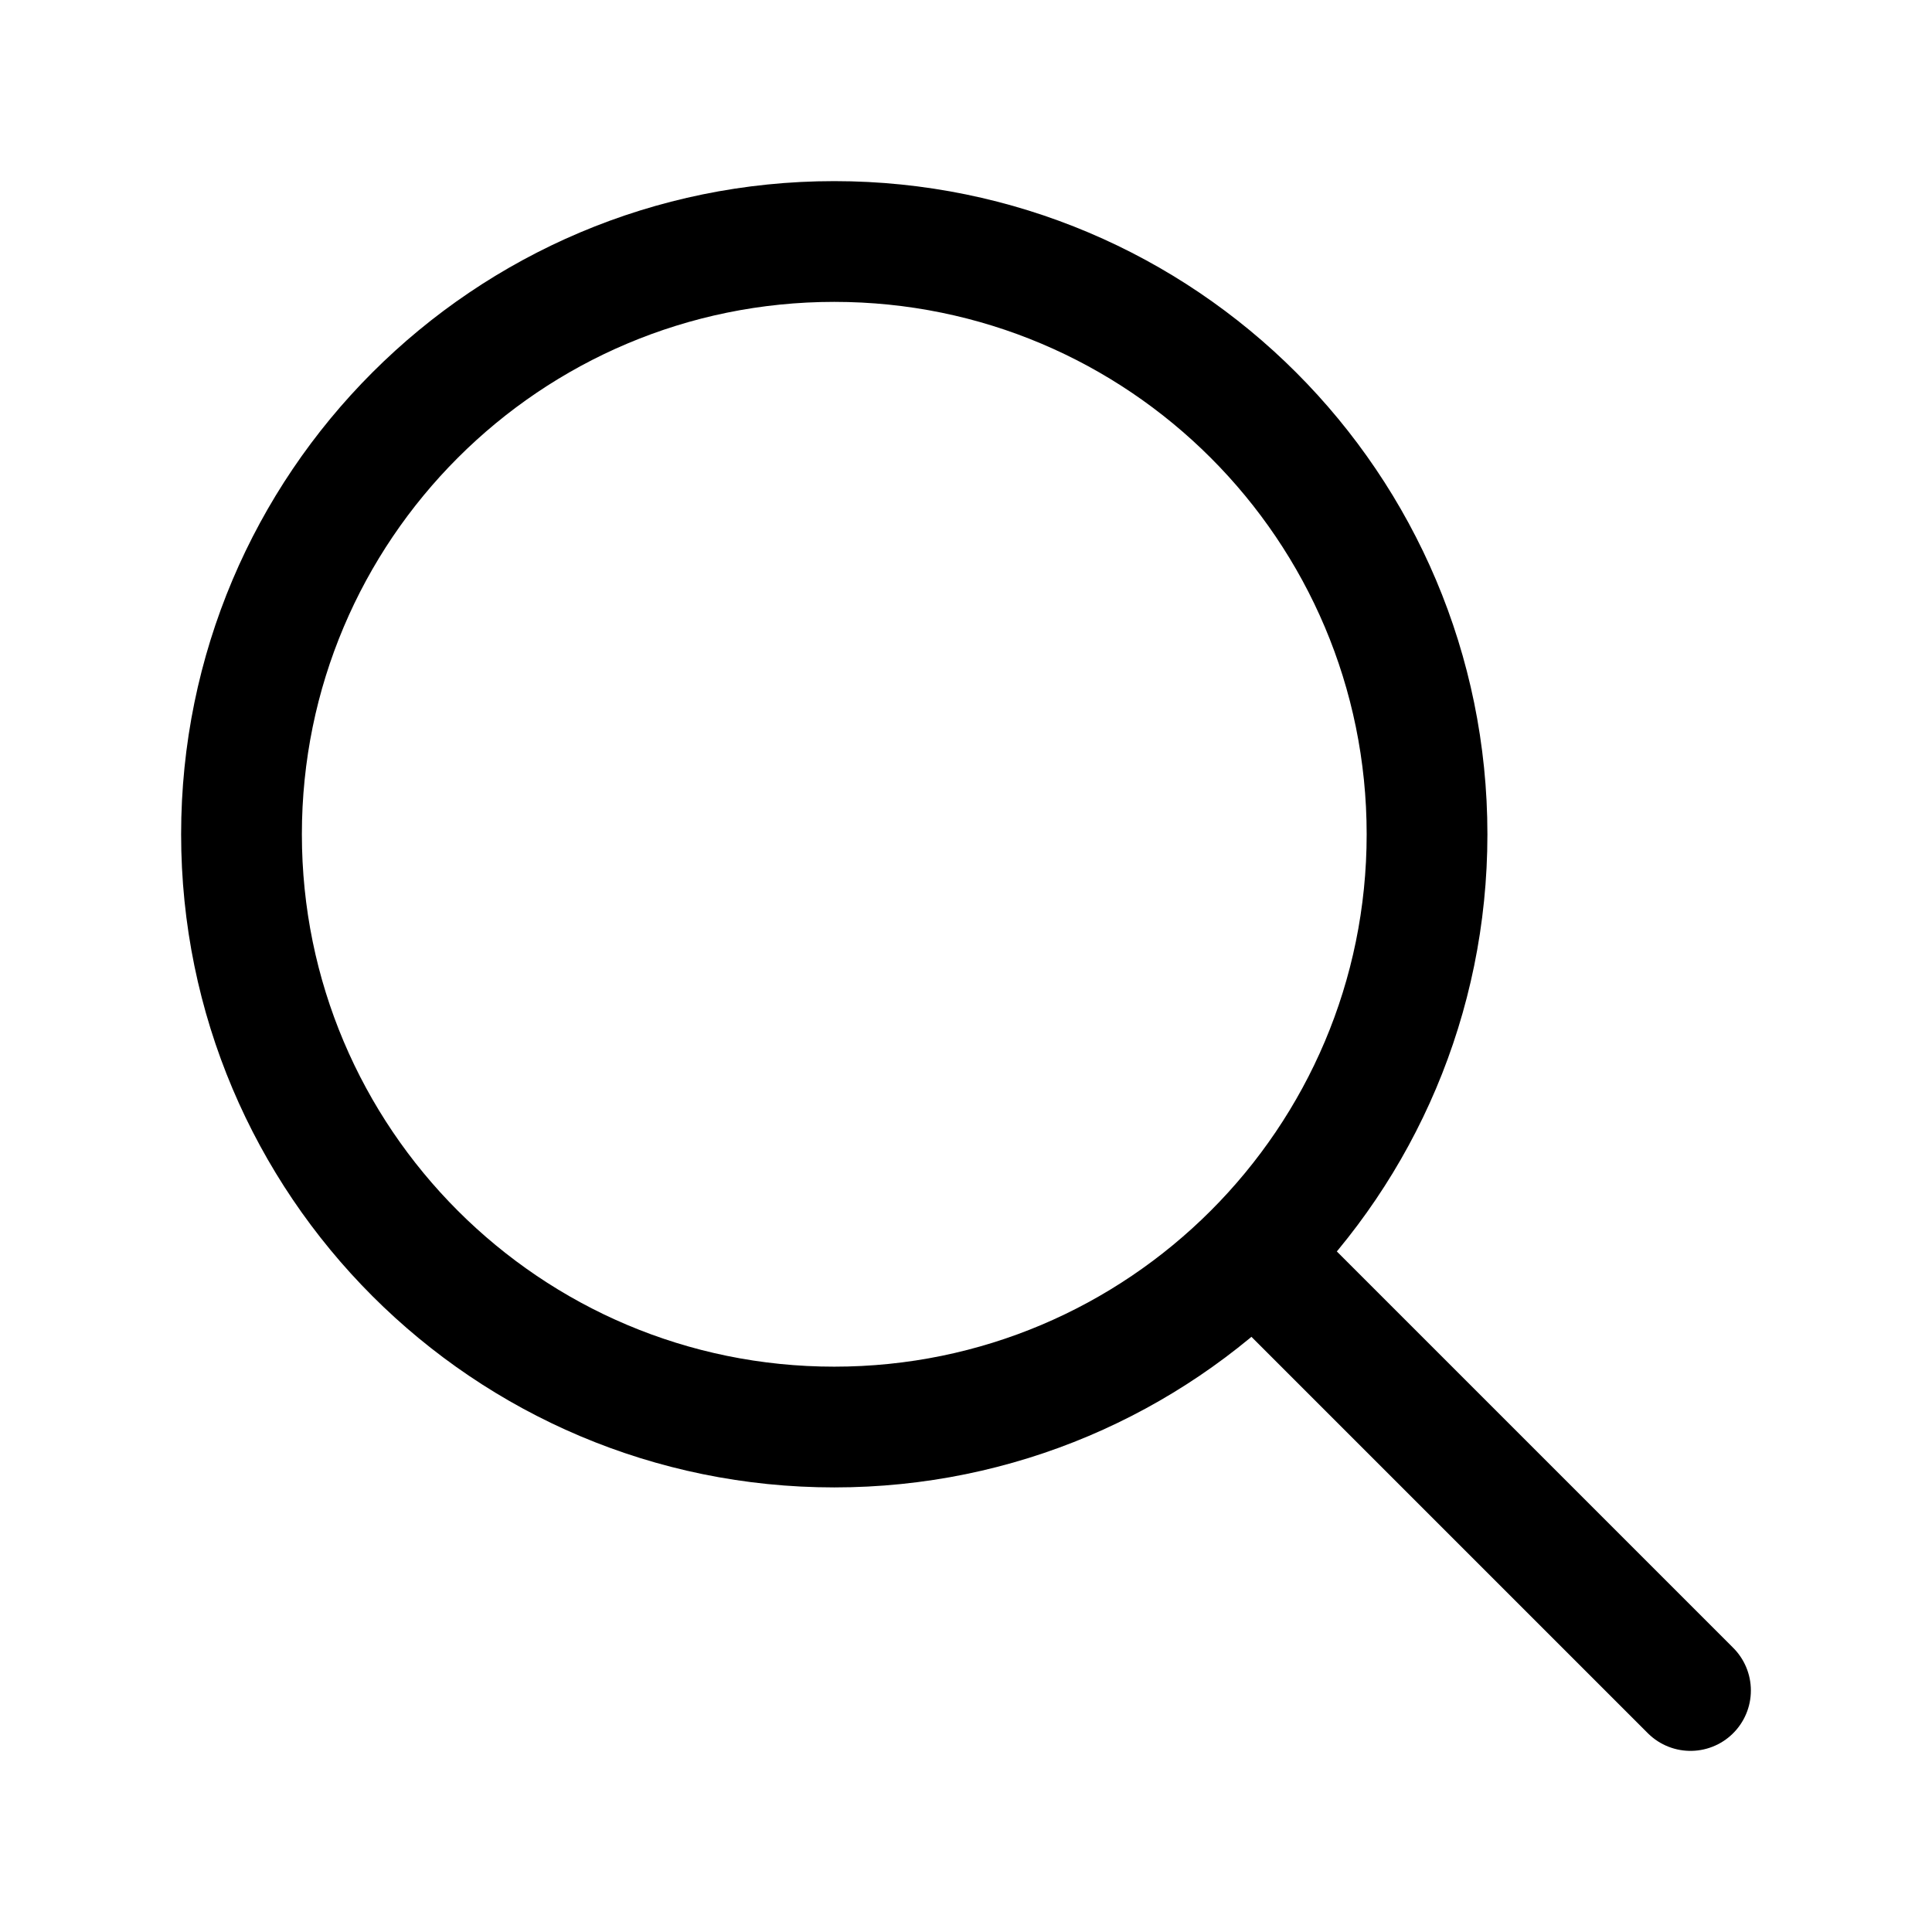
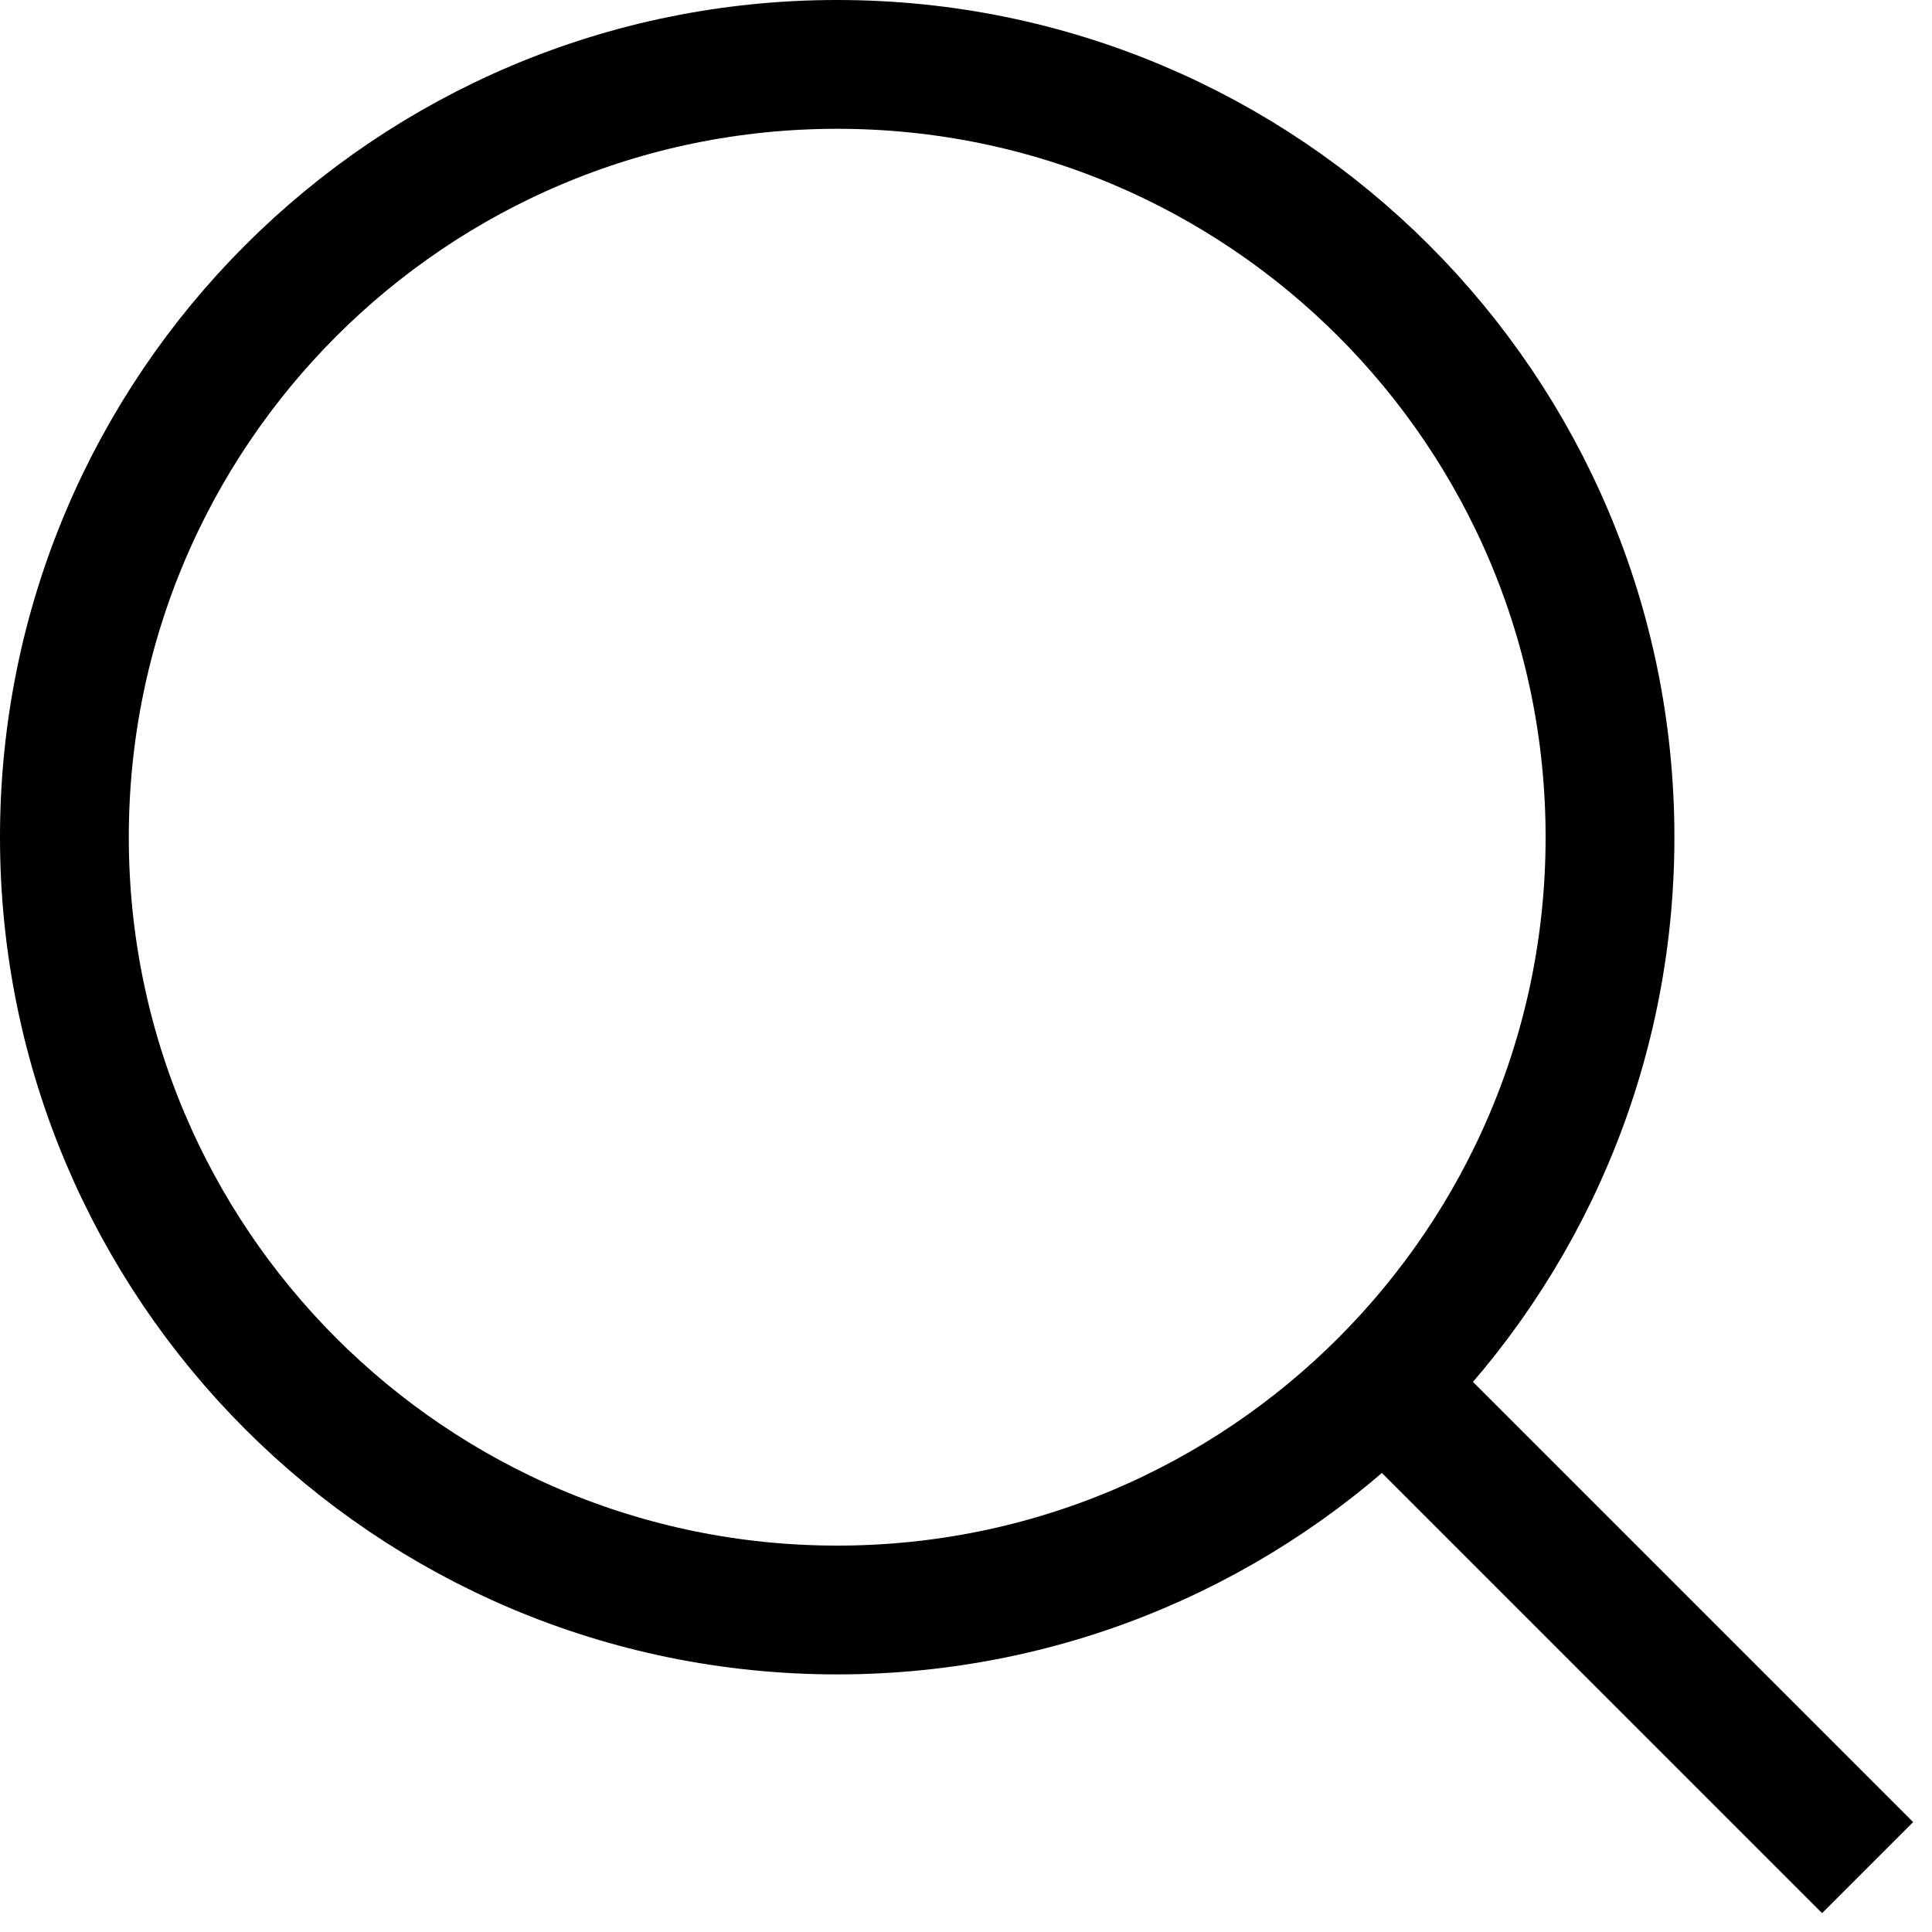
- <svg xmlns="http://www.w3.org/2000/svg" class="ionicon" viewBox="0 0 512 512">
-   <path d="M221.09 64a157.09 157.09 0 10157.09 157.09A157.1 157.1 0 00221.09 64z" fill="none" stroke="currentColor" stroke-miterlimit="10" stroke-width="32" />
-   <path fill="none" stroke="currentColor" stroke-linecap="round" stroke-miterlimit="10" stroke-width="32" d="M338.29 338.29L448 448" />
+ <svg xmlns="http://www.w3.org/2000/svg" width="15" height="15" viewBox="0 0 15 15" fill="none">
+   <path d="M14.5 14.5L10.5 10.5M6.5 12.5C3.186 12.5 0.5 9.814 0.5 6.5C0.5 3.186 3.186 0.5 6.5 0.5C9.814 0.5 12.5 3.186 12.5 6.5C12.5 9.814 9.814 12.5 6.5 12.5Z" stroke="black" />
</svg>
